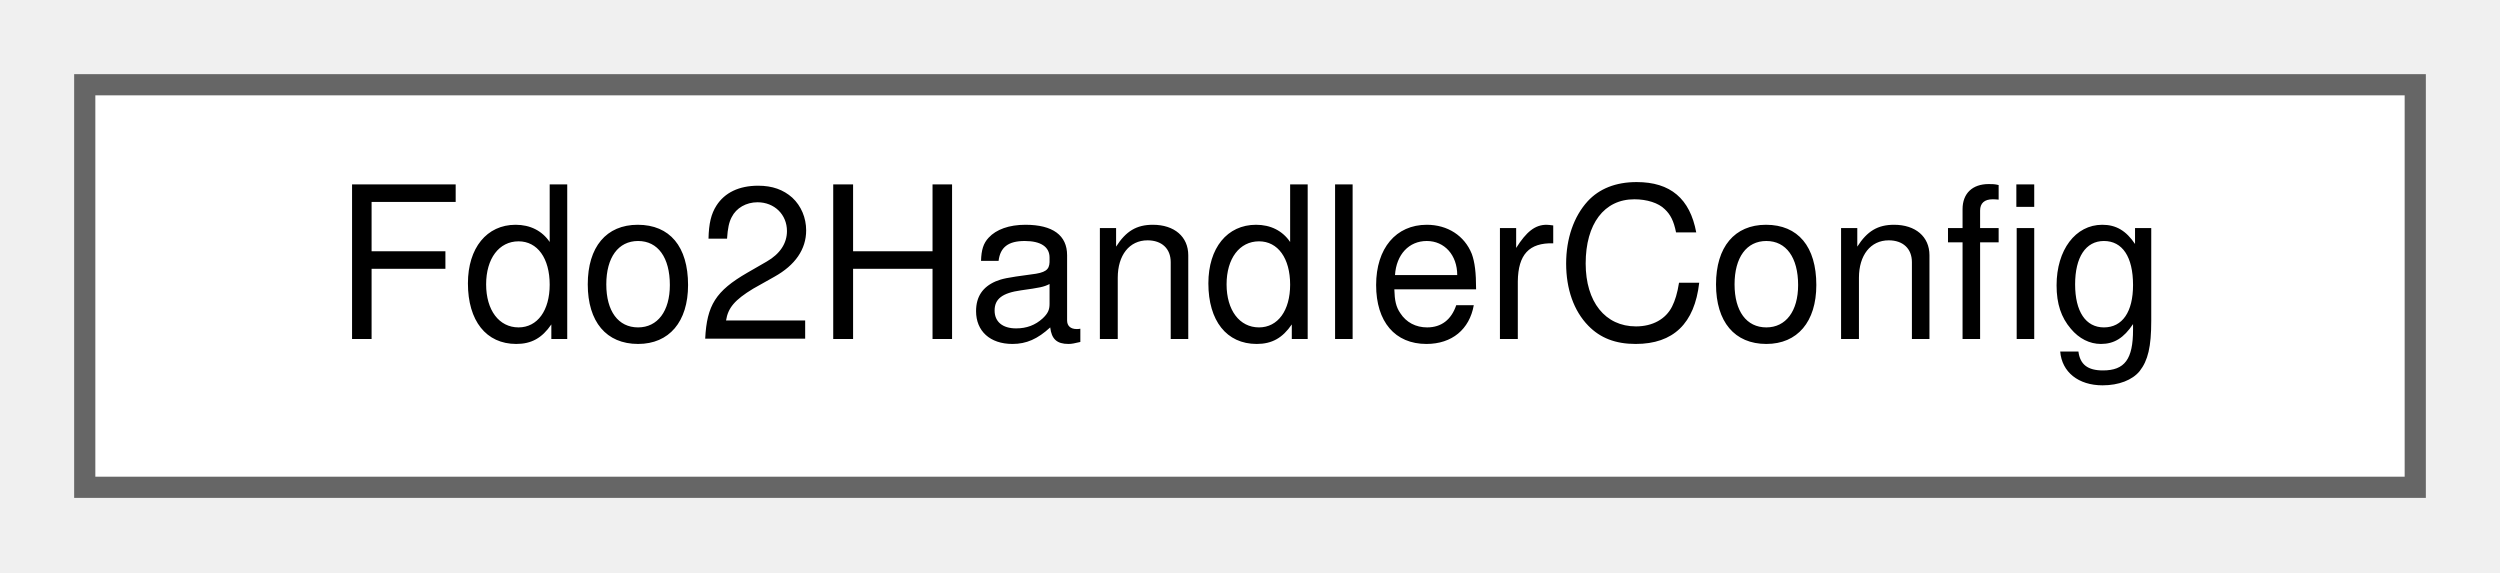
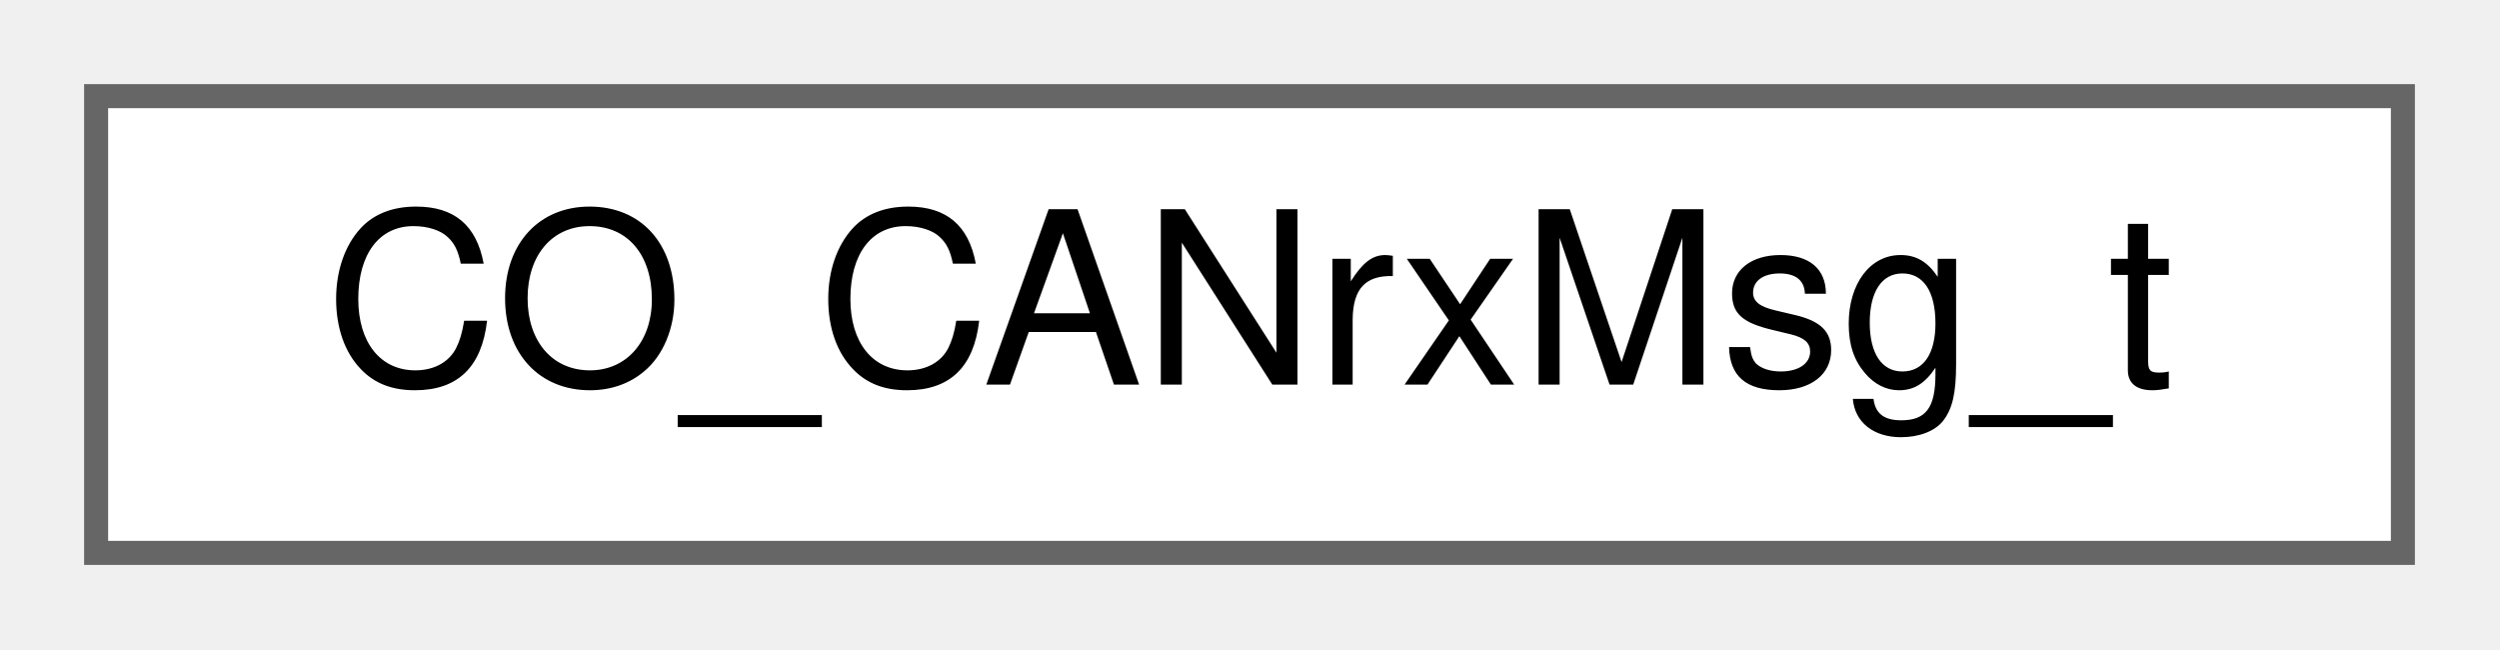
- <svg xmlns="http://www.w3.org/2000/svg" xmlns:xlink="http://www.w3.org/1999/xlink" width="118pt" height="27pt" viewBox="0.00 0.00 118.00 27.00">
+ <svg xmlns="http://www.w3.org/2000/svg" xmlns:xlink="http://www.w3.org/1999/xlink" width="104pt" height="27pt" viewBox="0.00 0.00 104.00 27.00">
  <g id="graph0" class="graph" transform="scale(1 1) rotate(0) translate(4 23)">
    <g id="Node000000" class="node">
      <g id="a_Node000000">
-         <a xlink:href="structFdo2HandlerConfig.html" target="_top" xlink:title="Construction-time configuration for one FDO2-G2 instance.">
-           <polygon fill="white" stroke="#666666" points="110,-19 0,-19 0,0 110,0 110,-19" />
-           <text text-anchor="middle" x="55" y="-7" font-family="Helvetica,sans-Serif" font-size="10.00">Fdo2HandlerConfig</text>
+         <a xlink:href="structCO__CANrxMsg__t.html" target="_top" xlink:title=" ">
+           <polygon fill="white" stroke="#666666" points="96,-19 0,-19 0,0 96,0 96,-19" />
+           <text text-anchor="middle" x="48" y="-7" font-family="Helvetica,sans-Serif" font-size="10.00">CO_CANrxMsg_t</text>
        </a>
      </g>
    </g>
  </g>
</svg>
